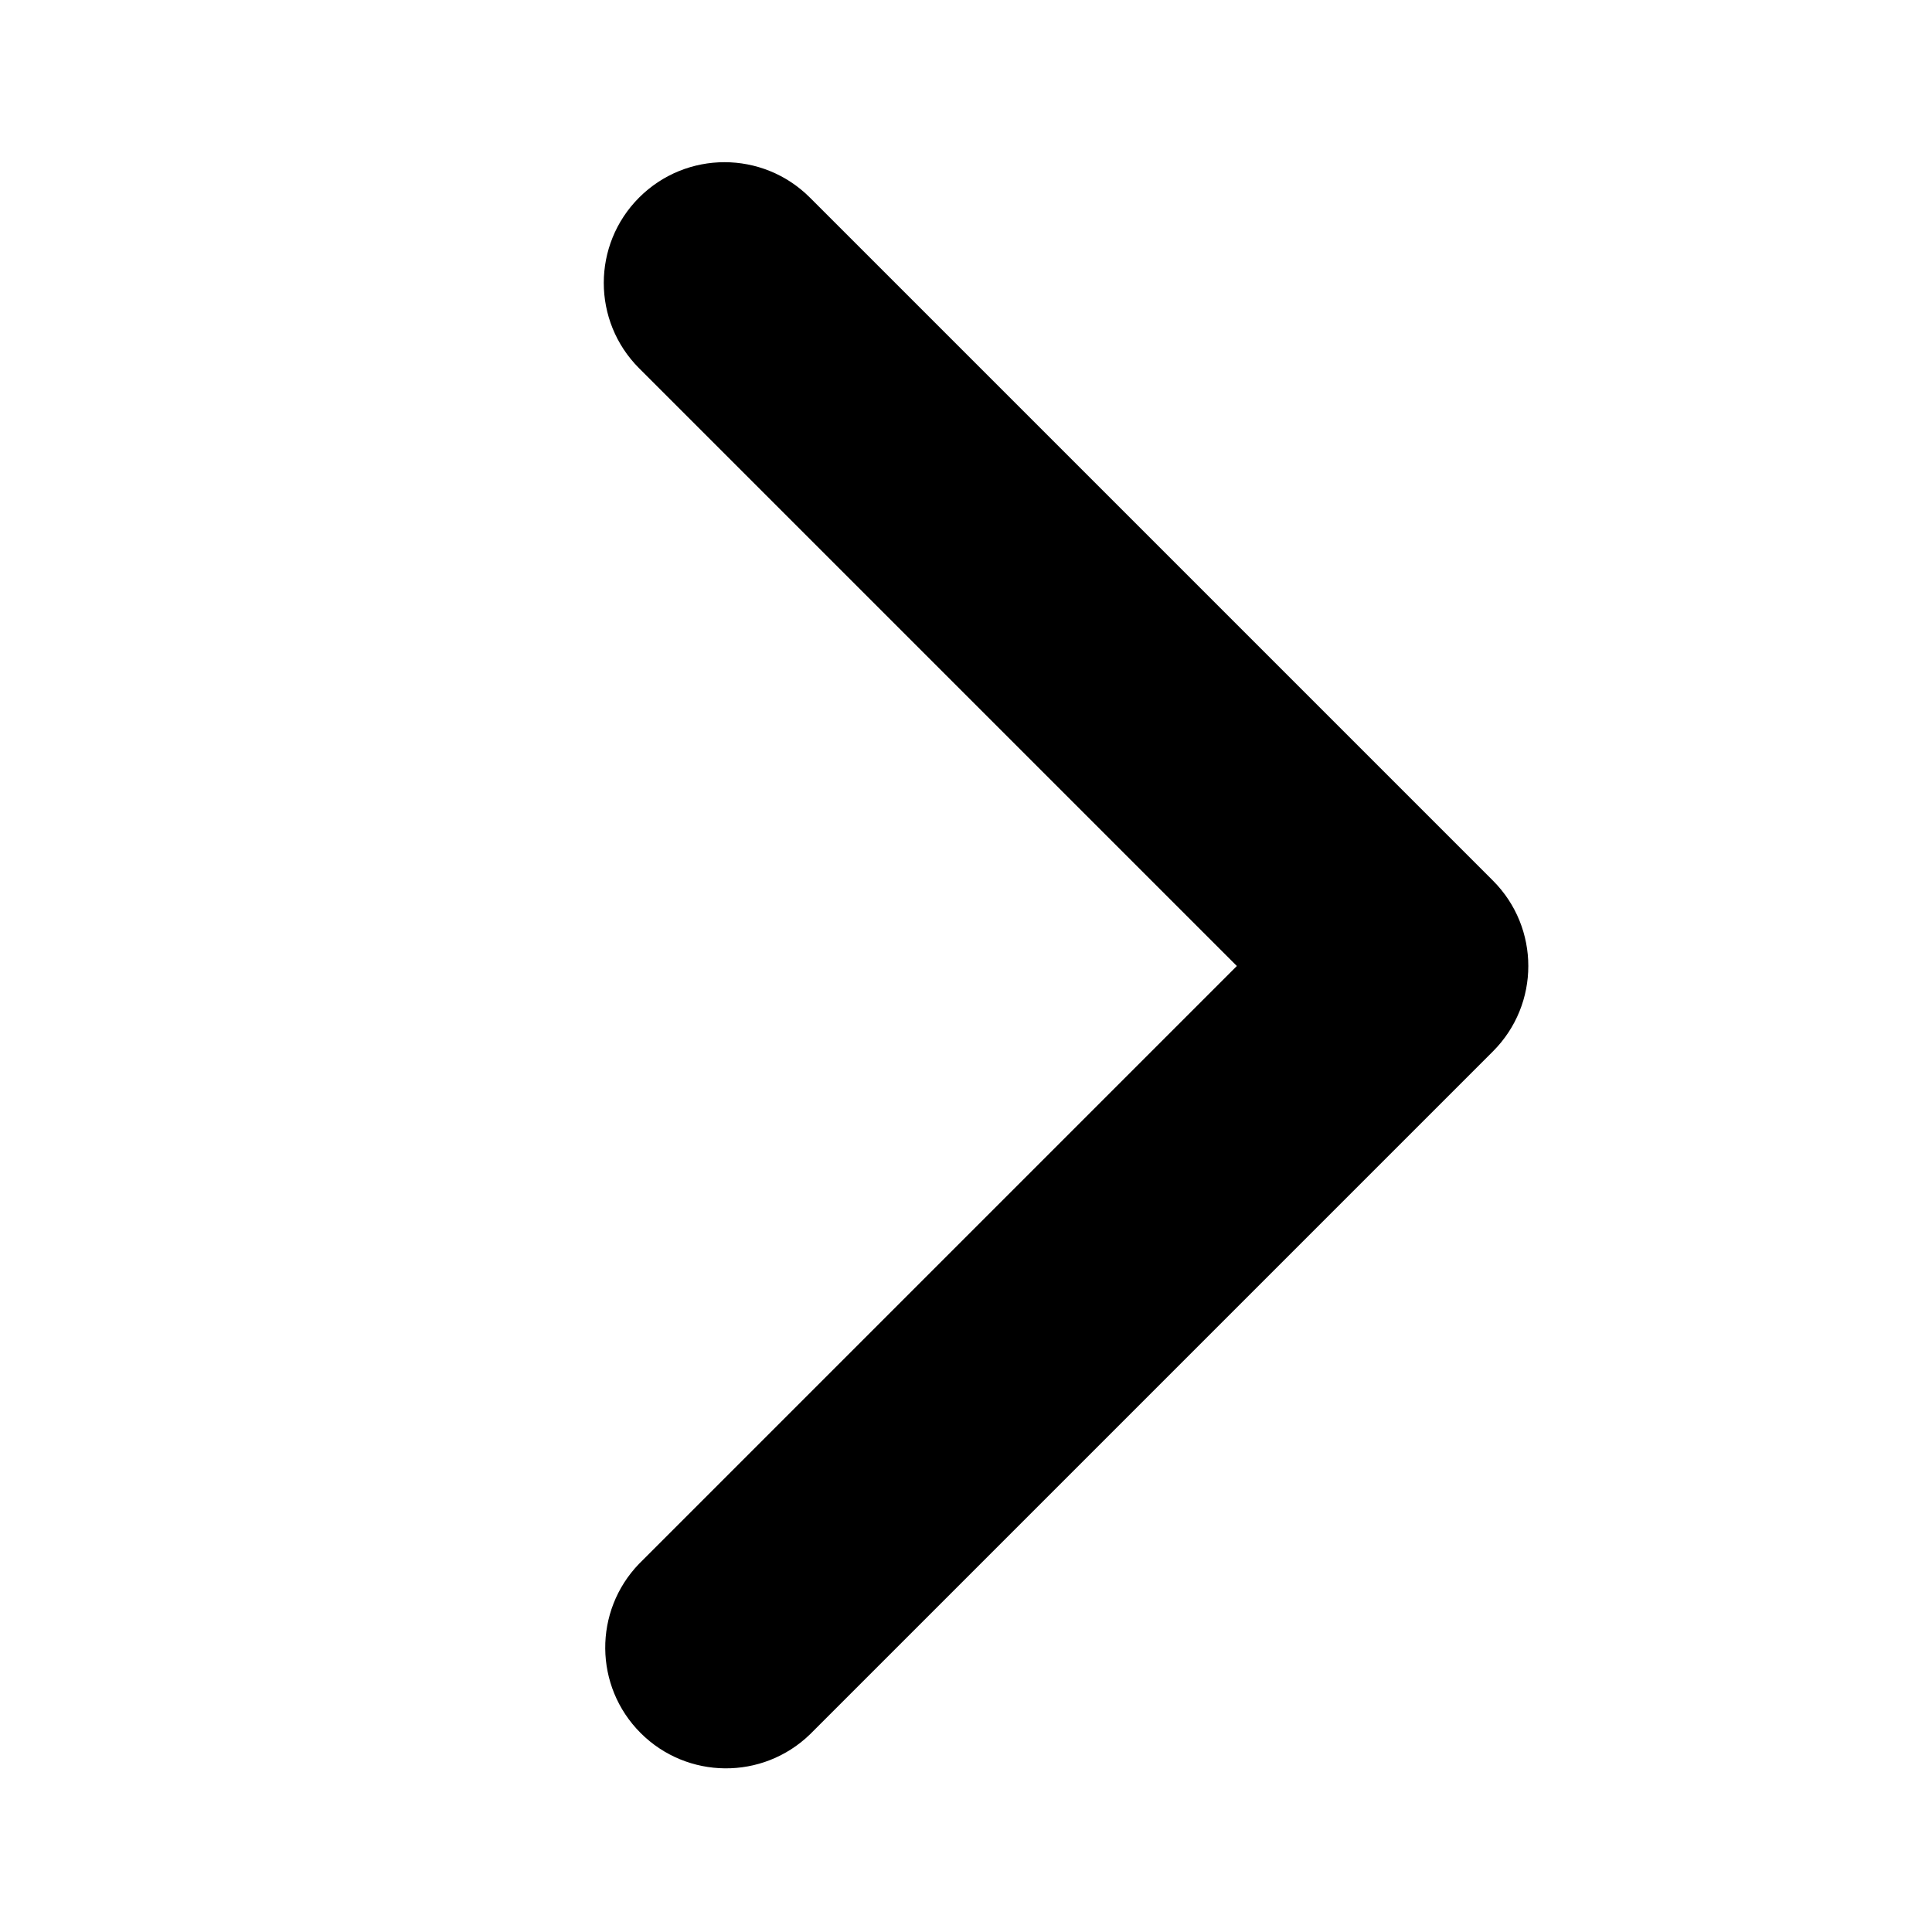
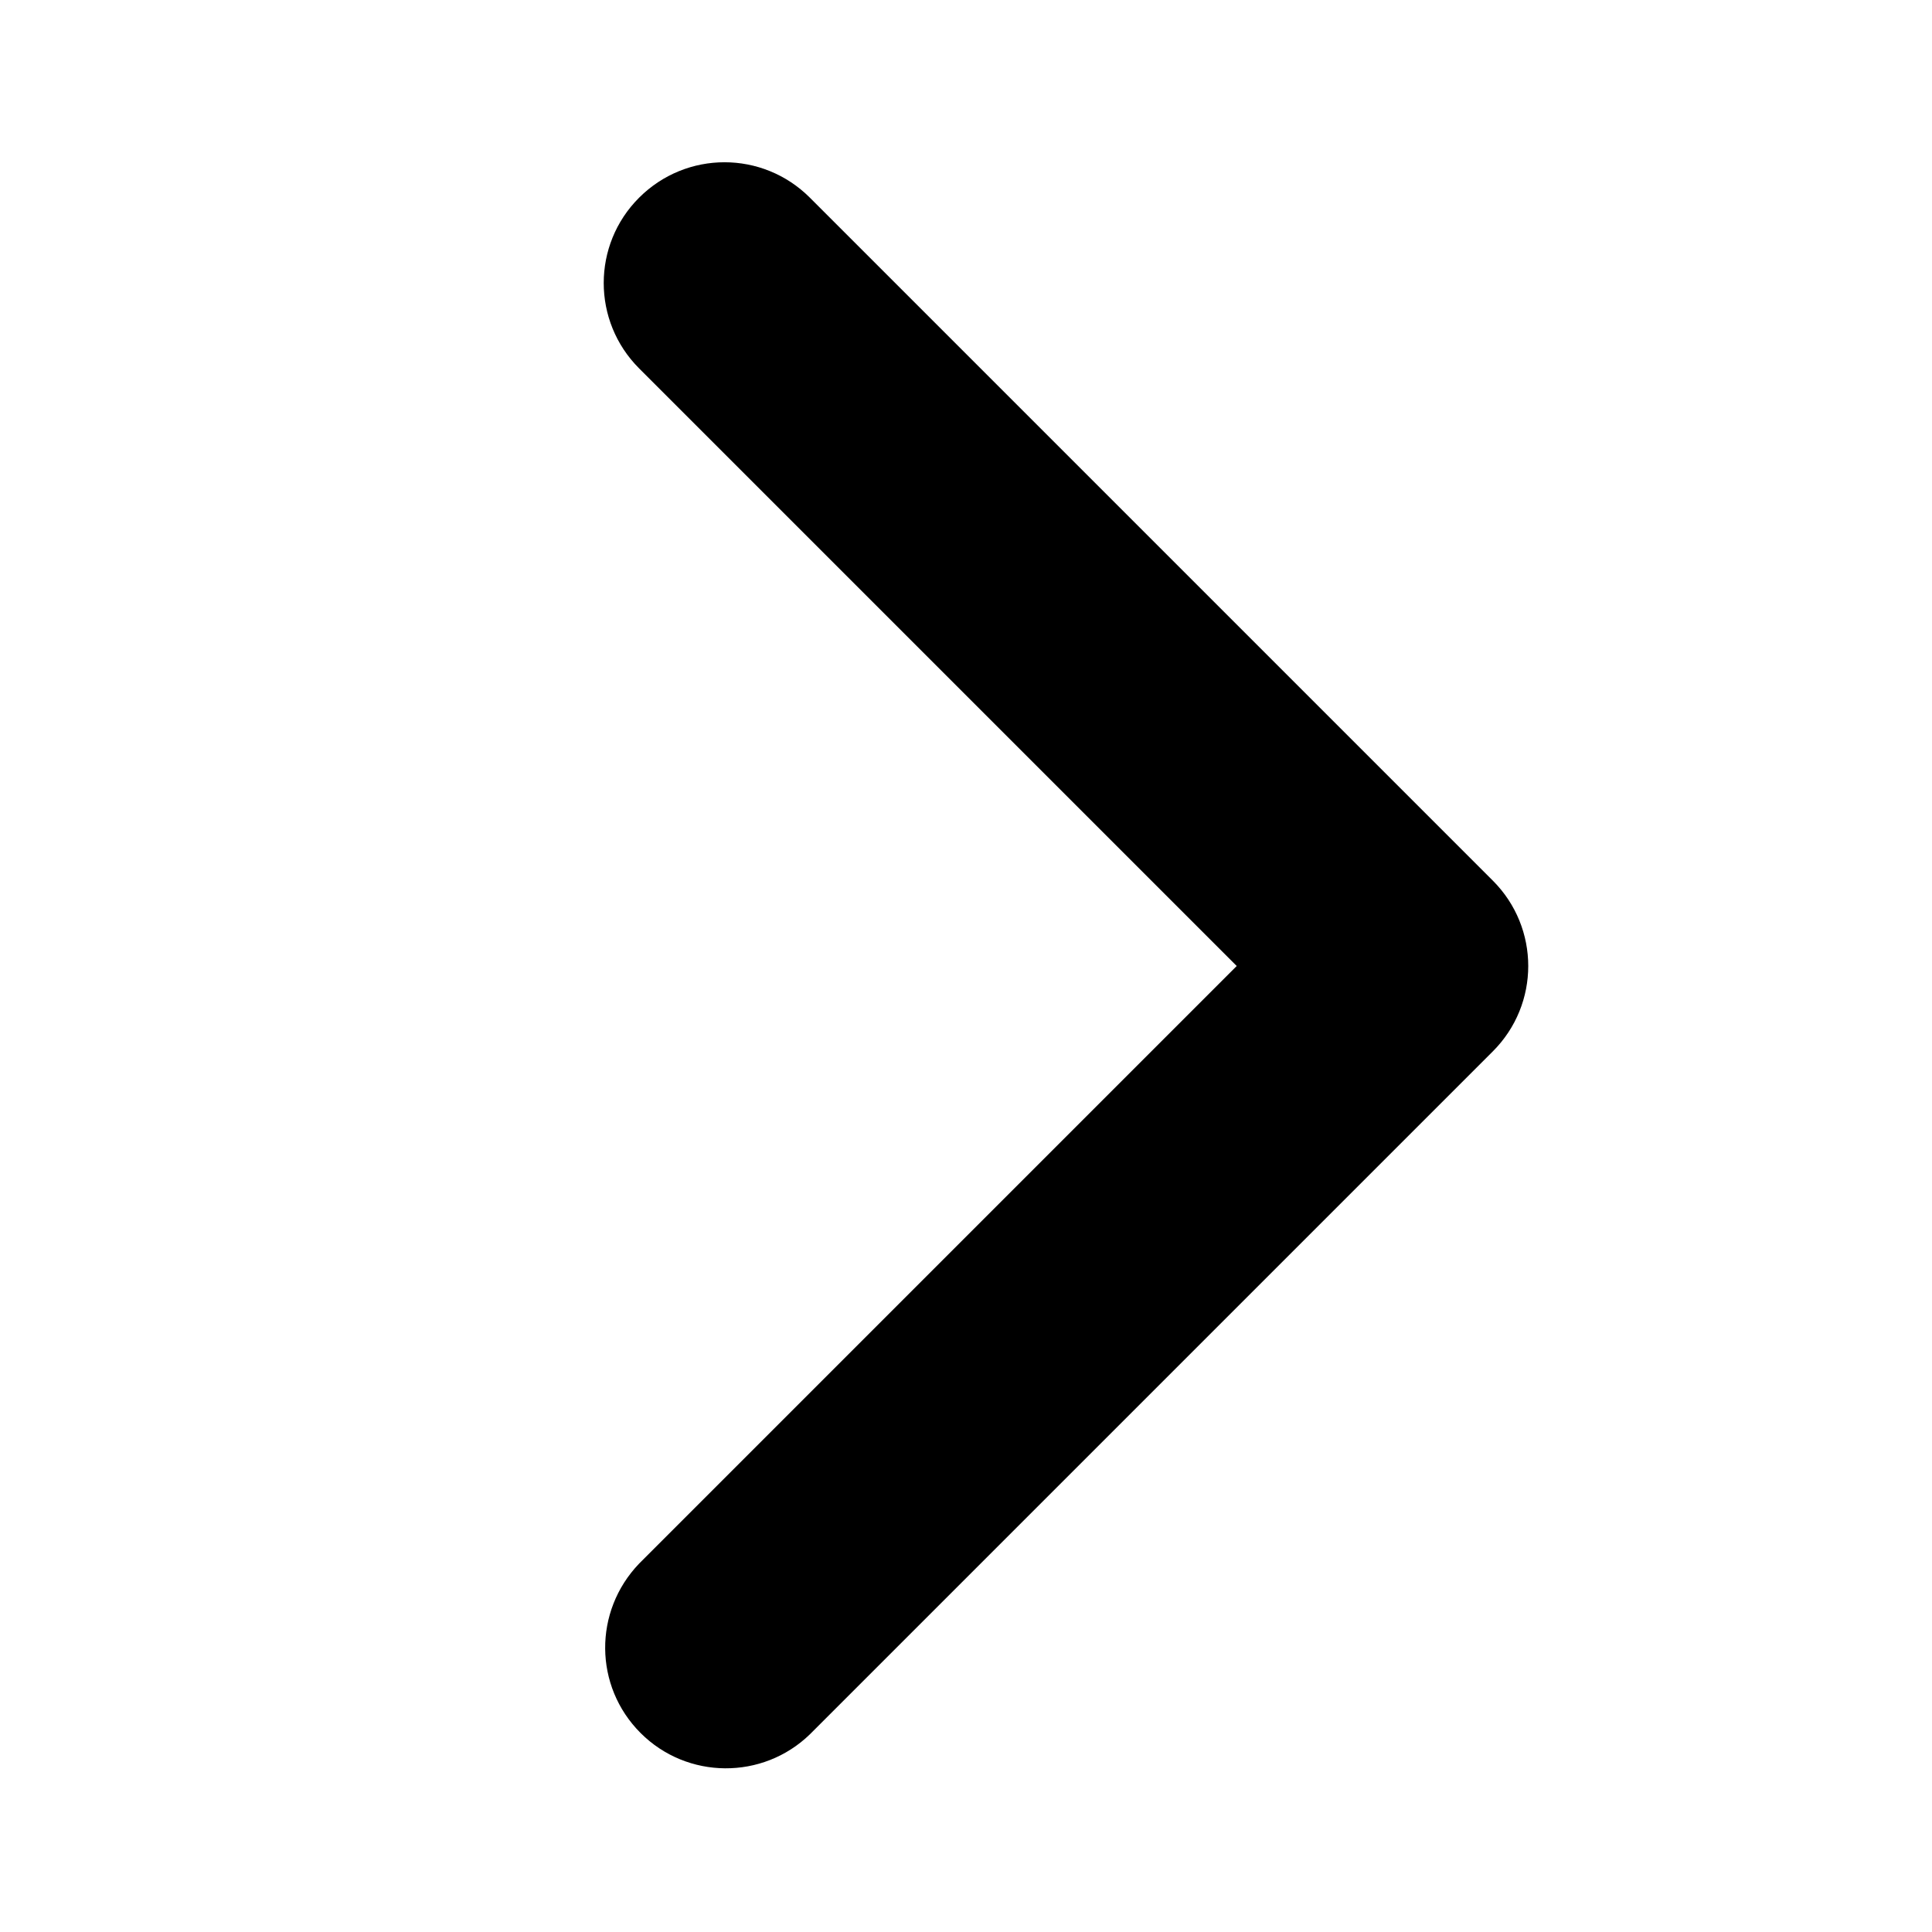
- <svg xmlns="http://www.w3.org/2000/svg" width="800px" height="800px" viewBox="0 0 1024 1024" class="icon">
-   <path fill="#000000" d="M338.752 104.704a64 64 0 000 90.496l316.8 316.8-316.8 316.8a64 64 0 0090.496 90.496l362.048-362.048a64 64 0 000-90.496L429.248 104.704a64 64 0 00-90.496 0z" />
+ <svg xmlns="http://www.w3.org/2000/svg" width="16px" height="16px" viewBox="0 0 16 16" version="1.1">
+   <g id="surface1">
+     <path style=" stroke:none;fill-rule:nonzero;fill:rgb(0%,0%,0%);fill-opacity:1;" d="M 5.293 1.637 C 4.902 2.027 4.902 2.66 5.293 3.051 L 10.242 8 L 5.293 12.949 C 4.914 13.344 4.918 13.965 5.305 14.352 C 5.691 14.738 6.316 14.742 6.707 14.363 L 12.363 8.707 C 12.754 8.316 12.754 7.684 12.363 7.293 L 6.707 1.637 C 6.316 1.246 5.684 1.246 5.293 1.637 Z M 5.293 1.637 " />
+   </g>
</svg>
